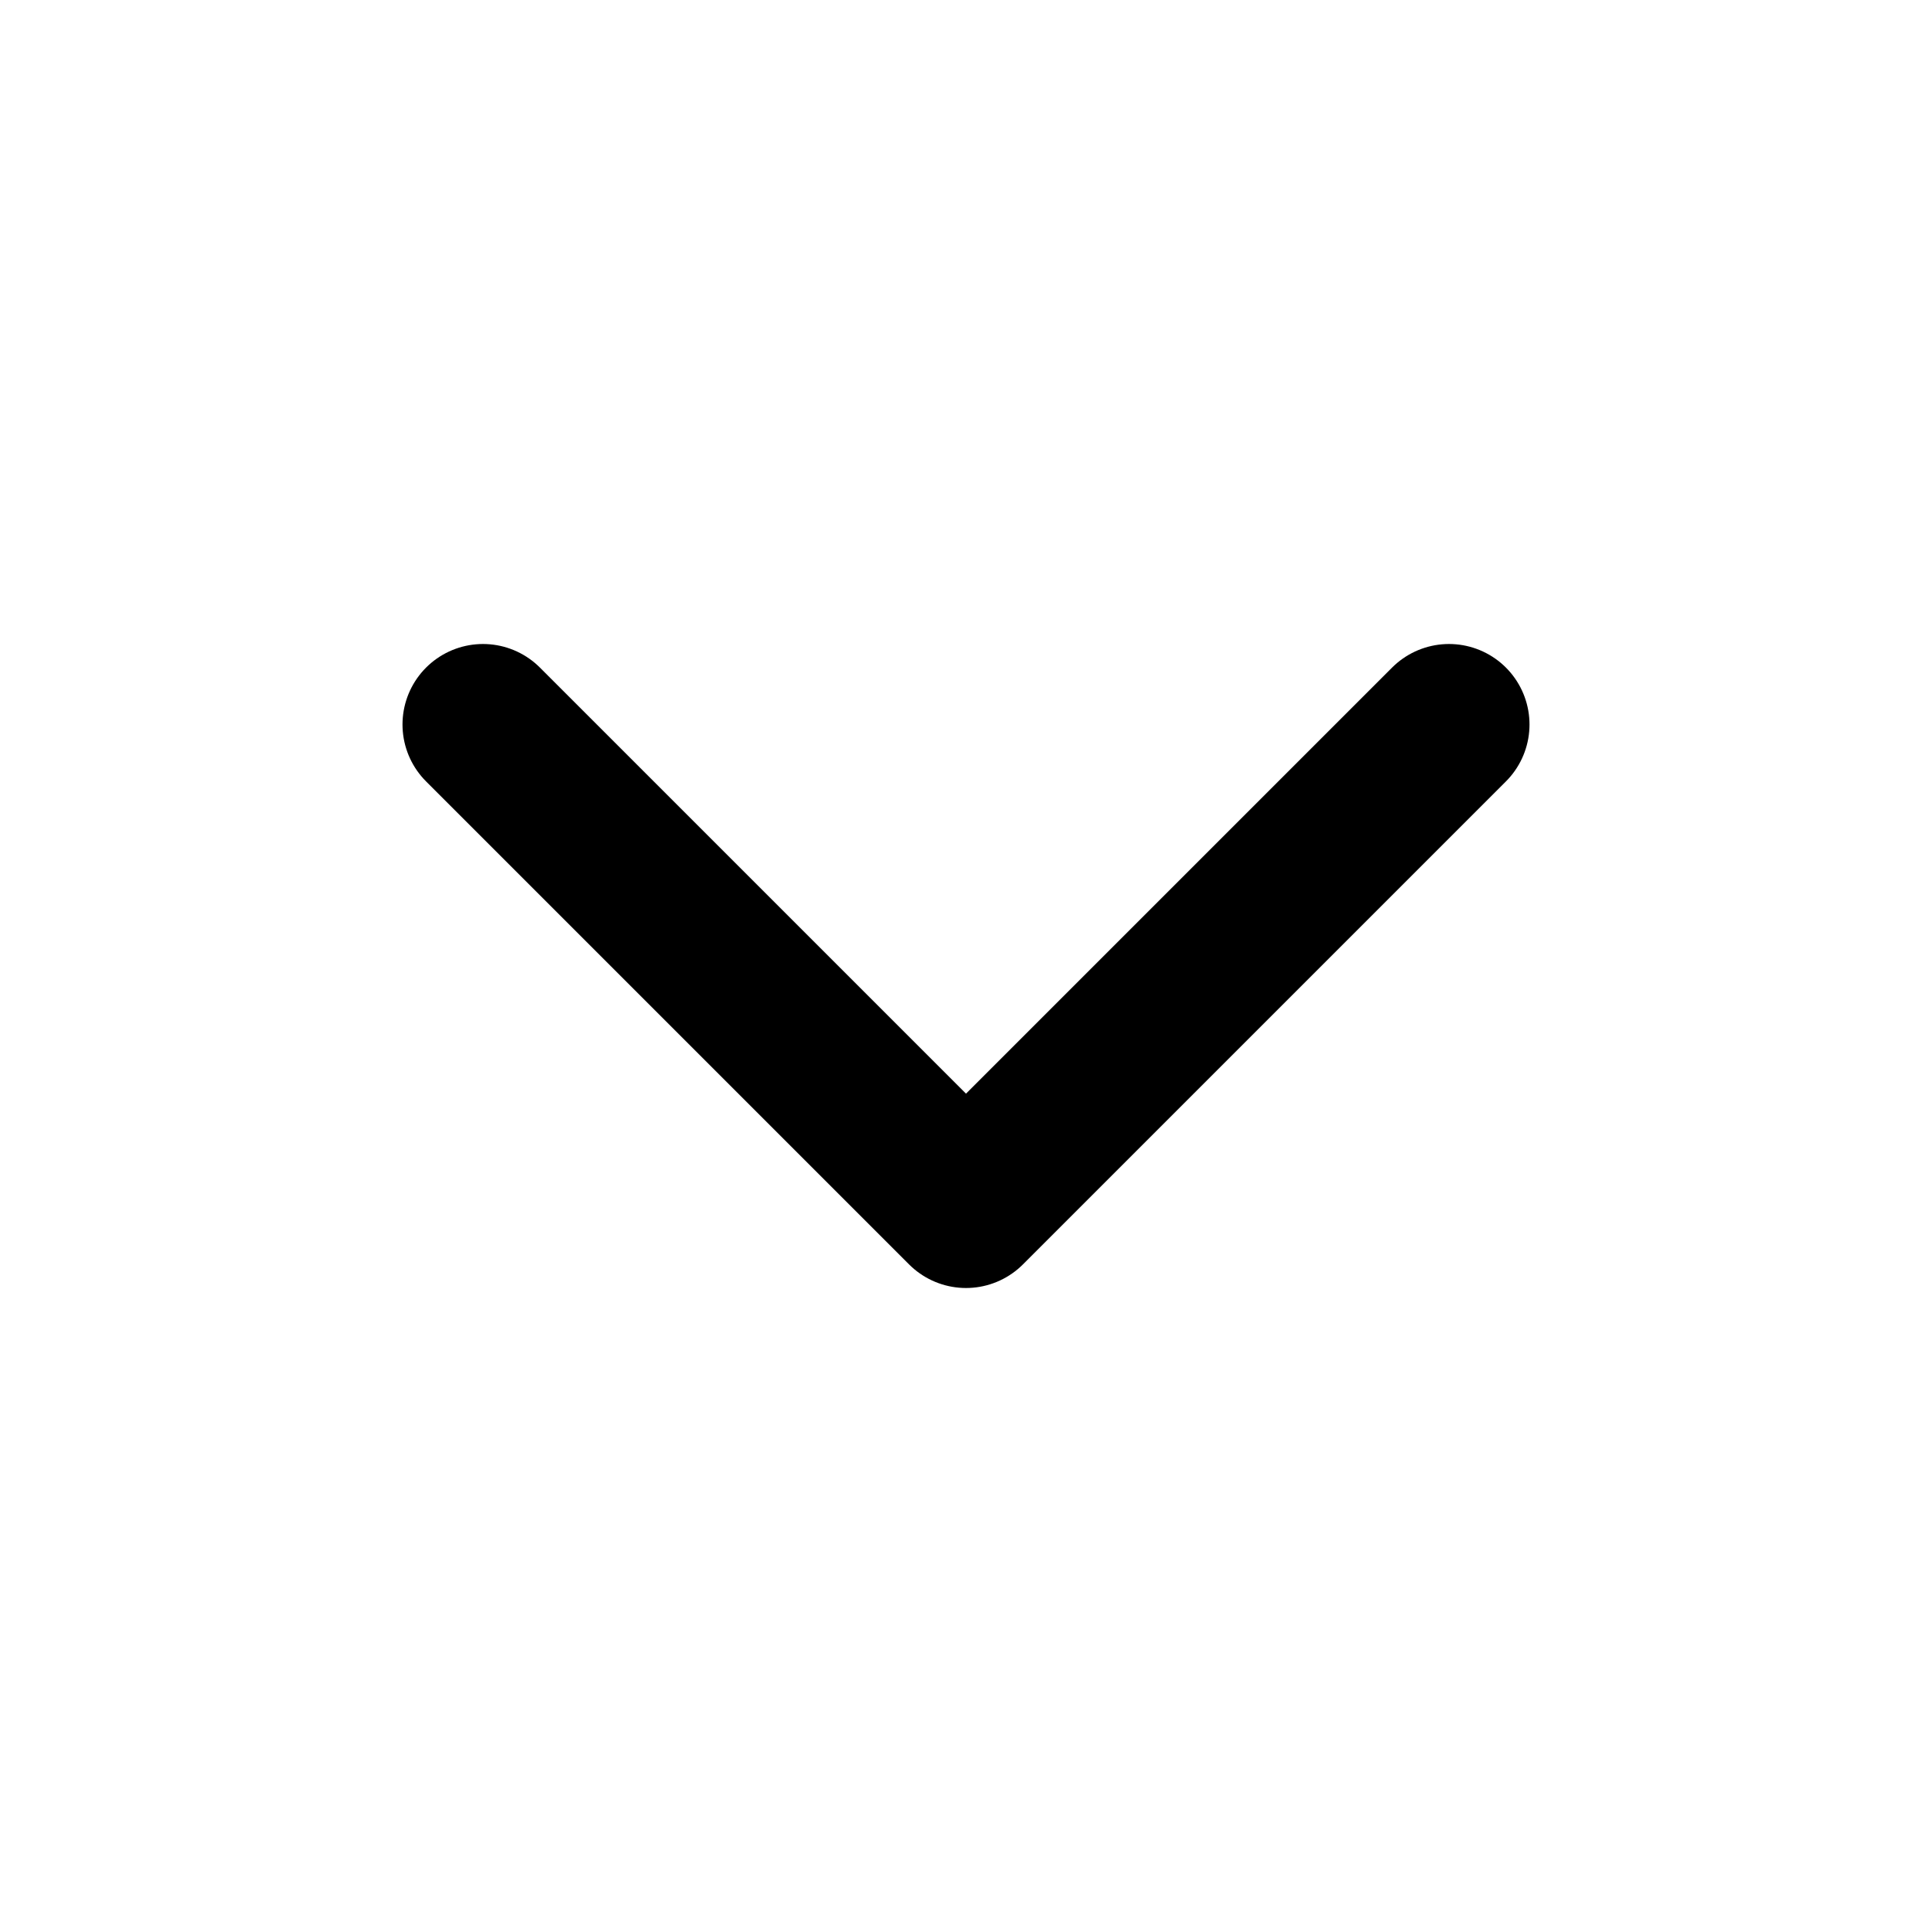
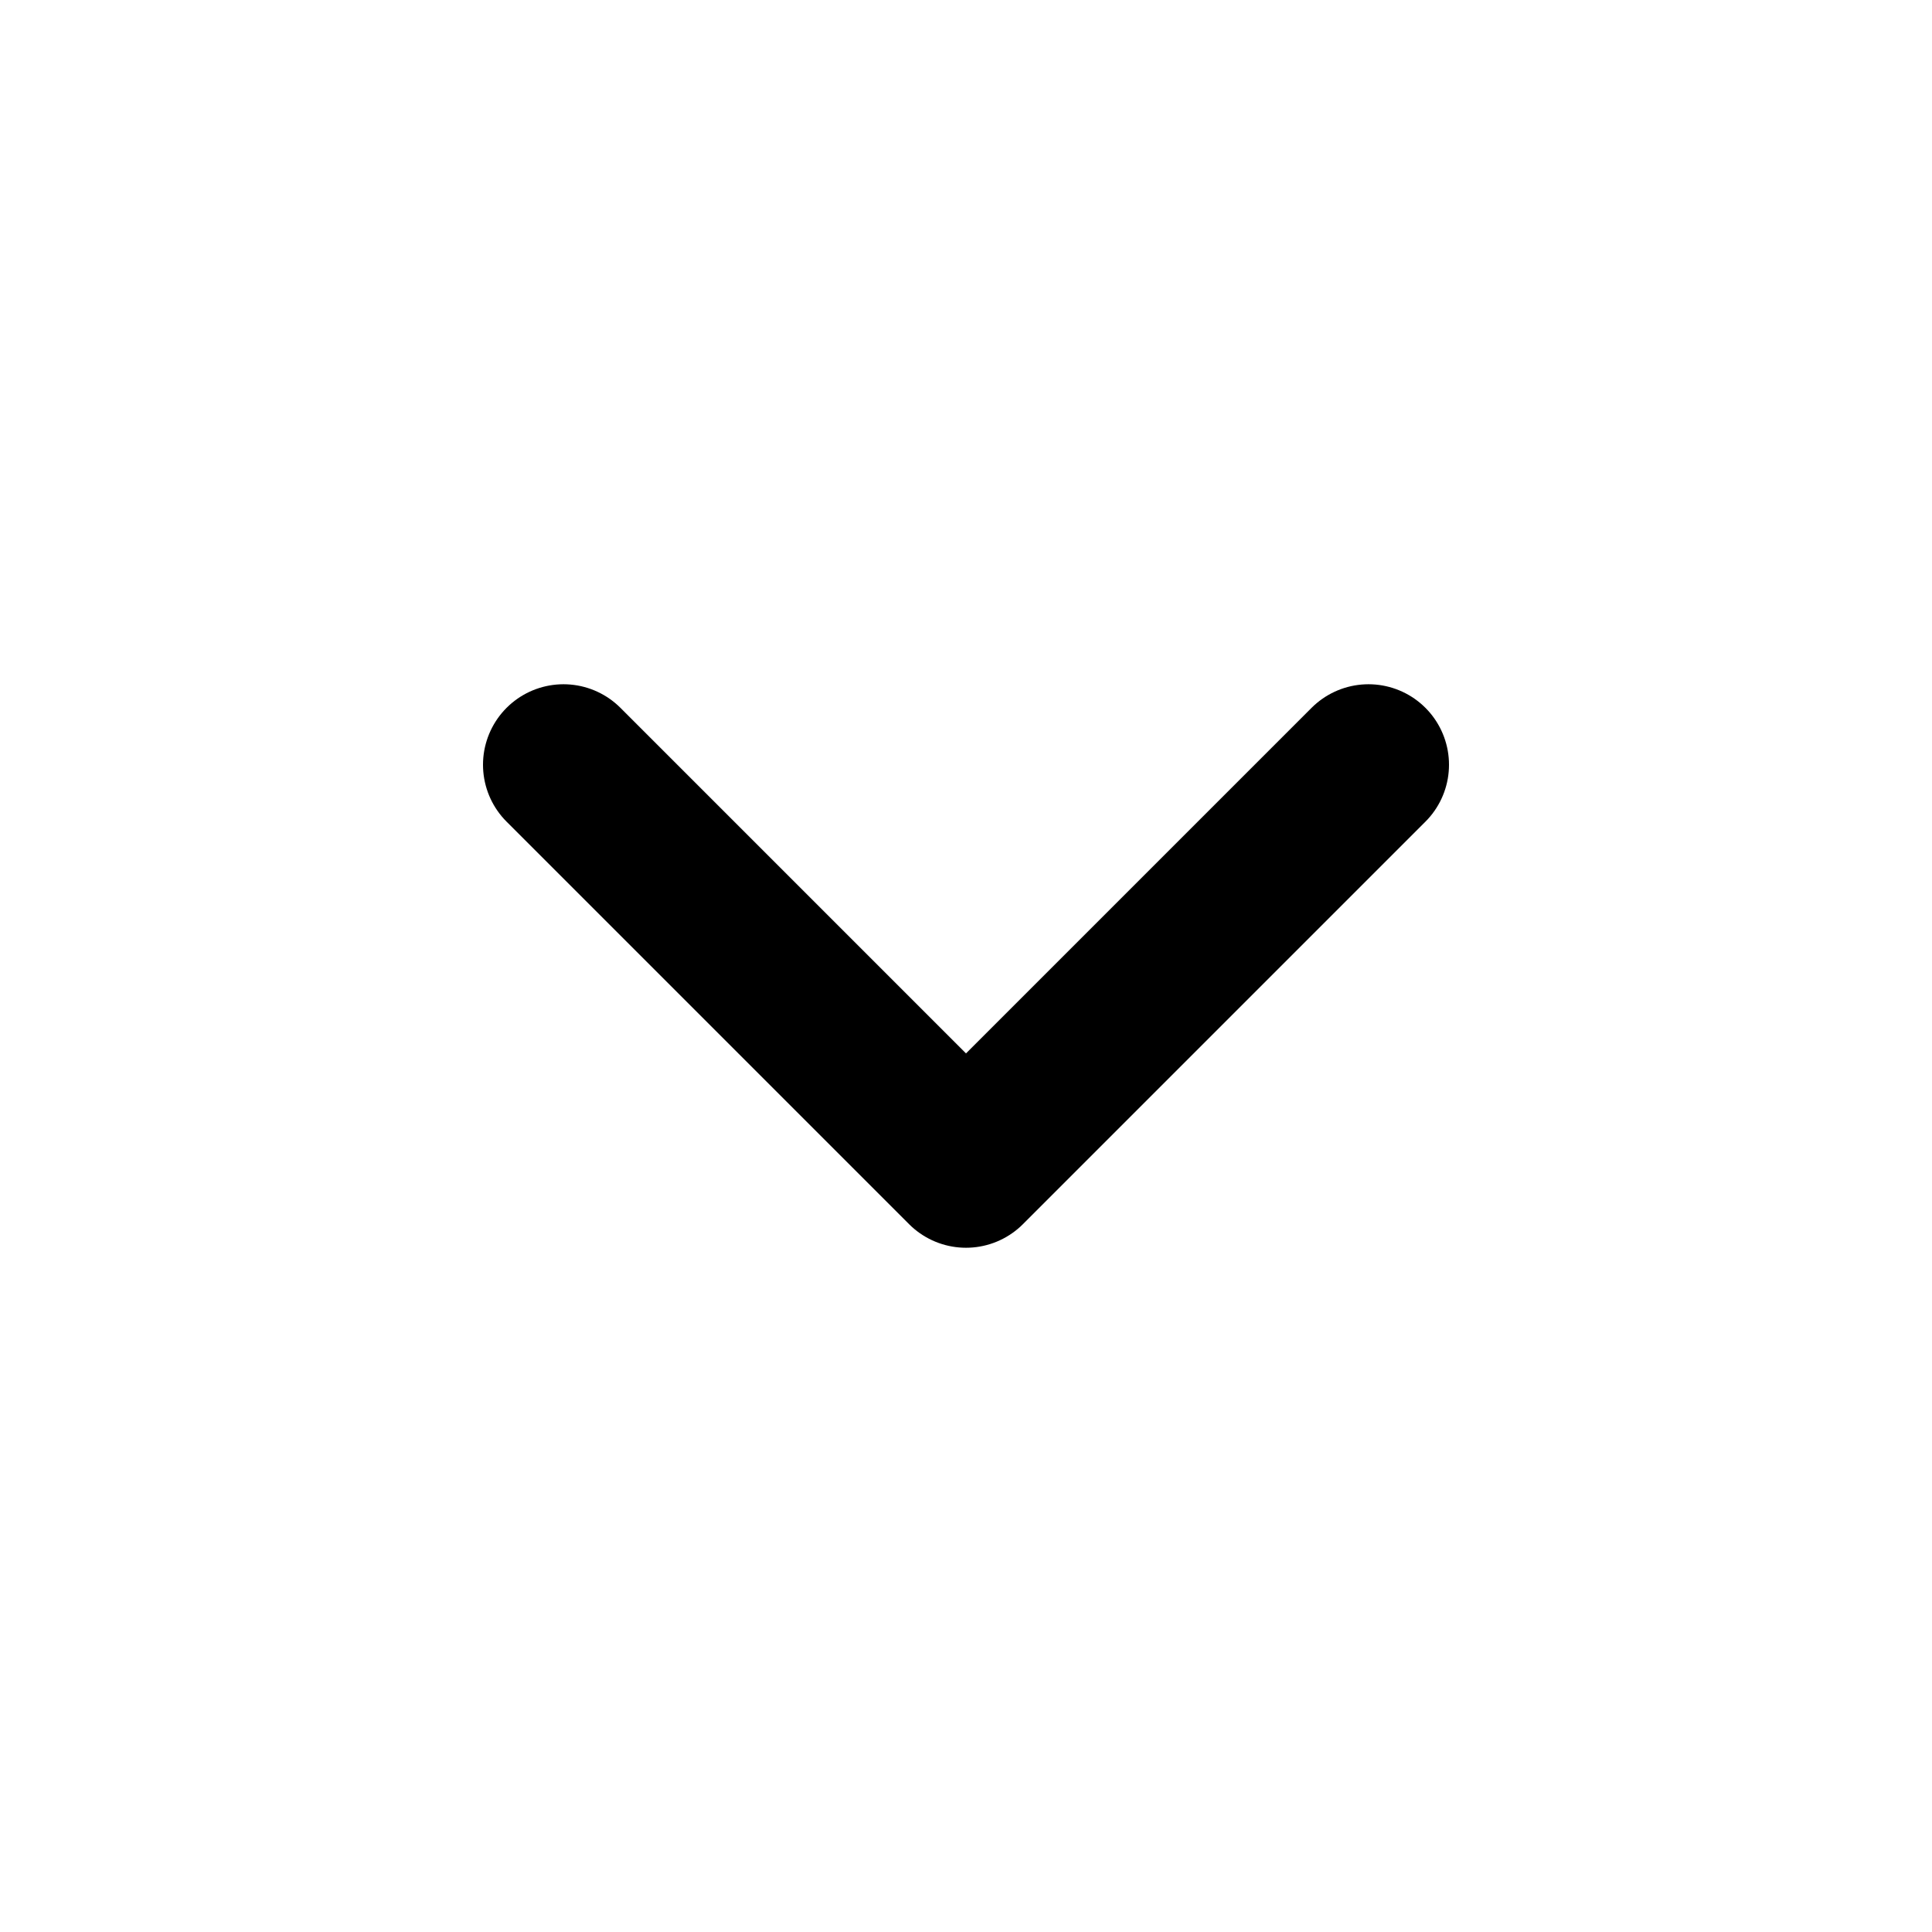
- <svg xmlns="http://www.w3.org/2000/svg" width="24" height="24" viewBox="0 0 24 24" fill="none" stroke="currentColor" stroke-width="2" stroke-linecap="round" stroke-linejoin="round" class="feather feather-chevron-down">
-   <polyline points="6 9 12 15 18 9" />
+ <svg xmlns="http://www.w3.org/2000/svg" id="Calque_1" version="1.1" viewBox="0 0 24 24">
+   <defs>
+     <style>
+       .st0 {
+         fill: none;
+         stroke: #000;
+         stroke-linecap: round;
+         stroke-linejoin: round;
+         stroke-width: 2px;
+       }
+     </style>
+   </defs>
+   <polyline class="st0" points="7 9.5 12 14.5 17 9.5" />
</svg>
